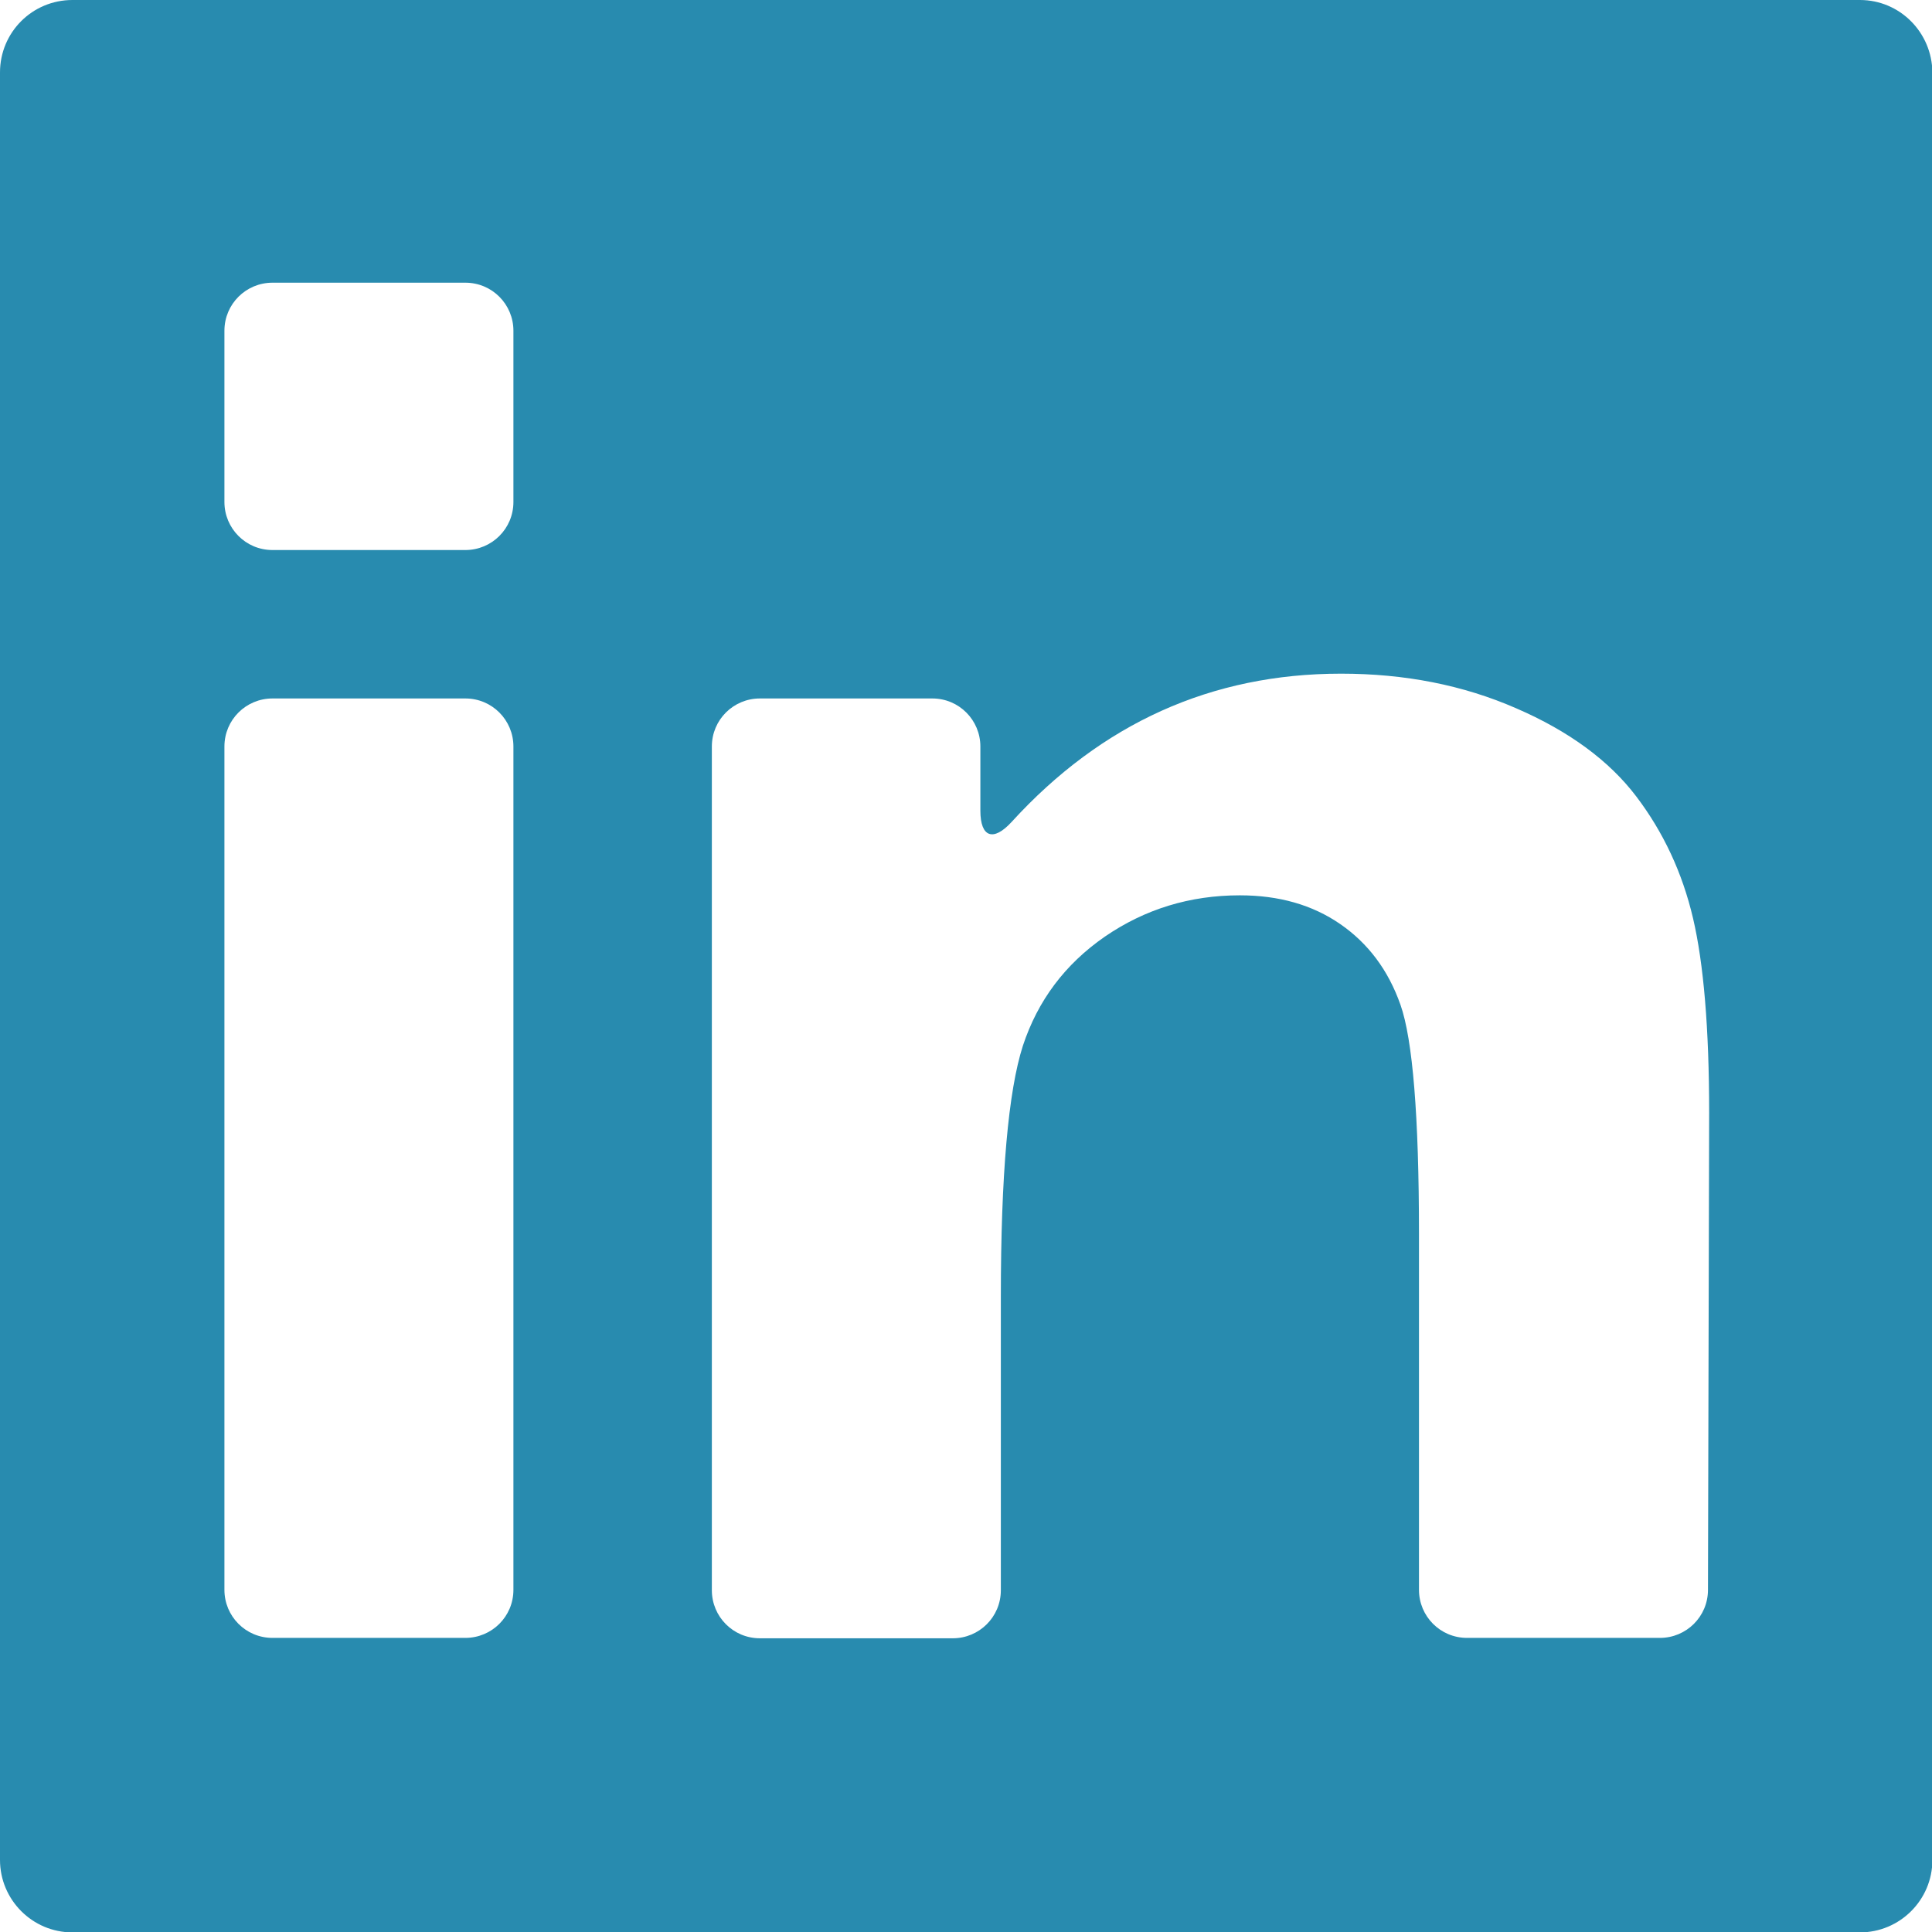
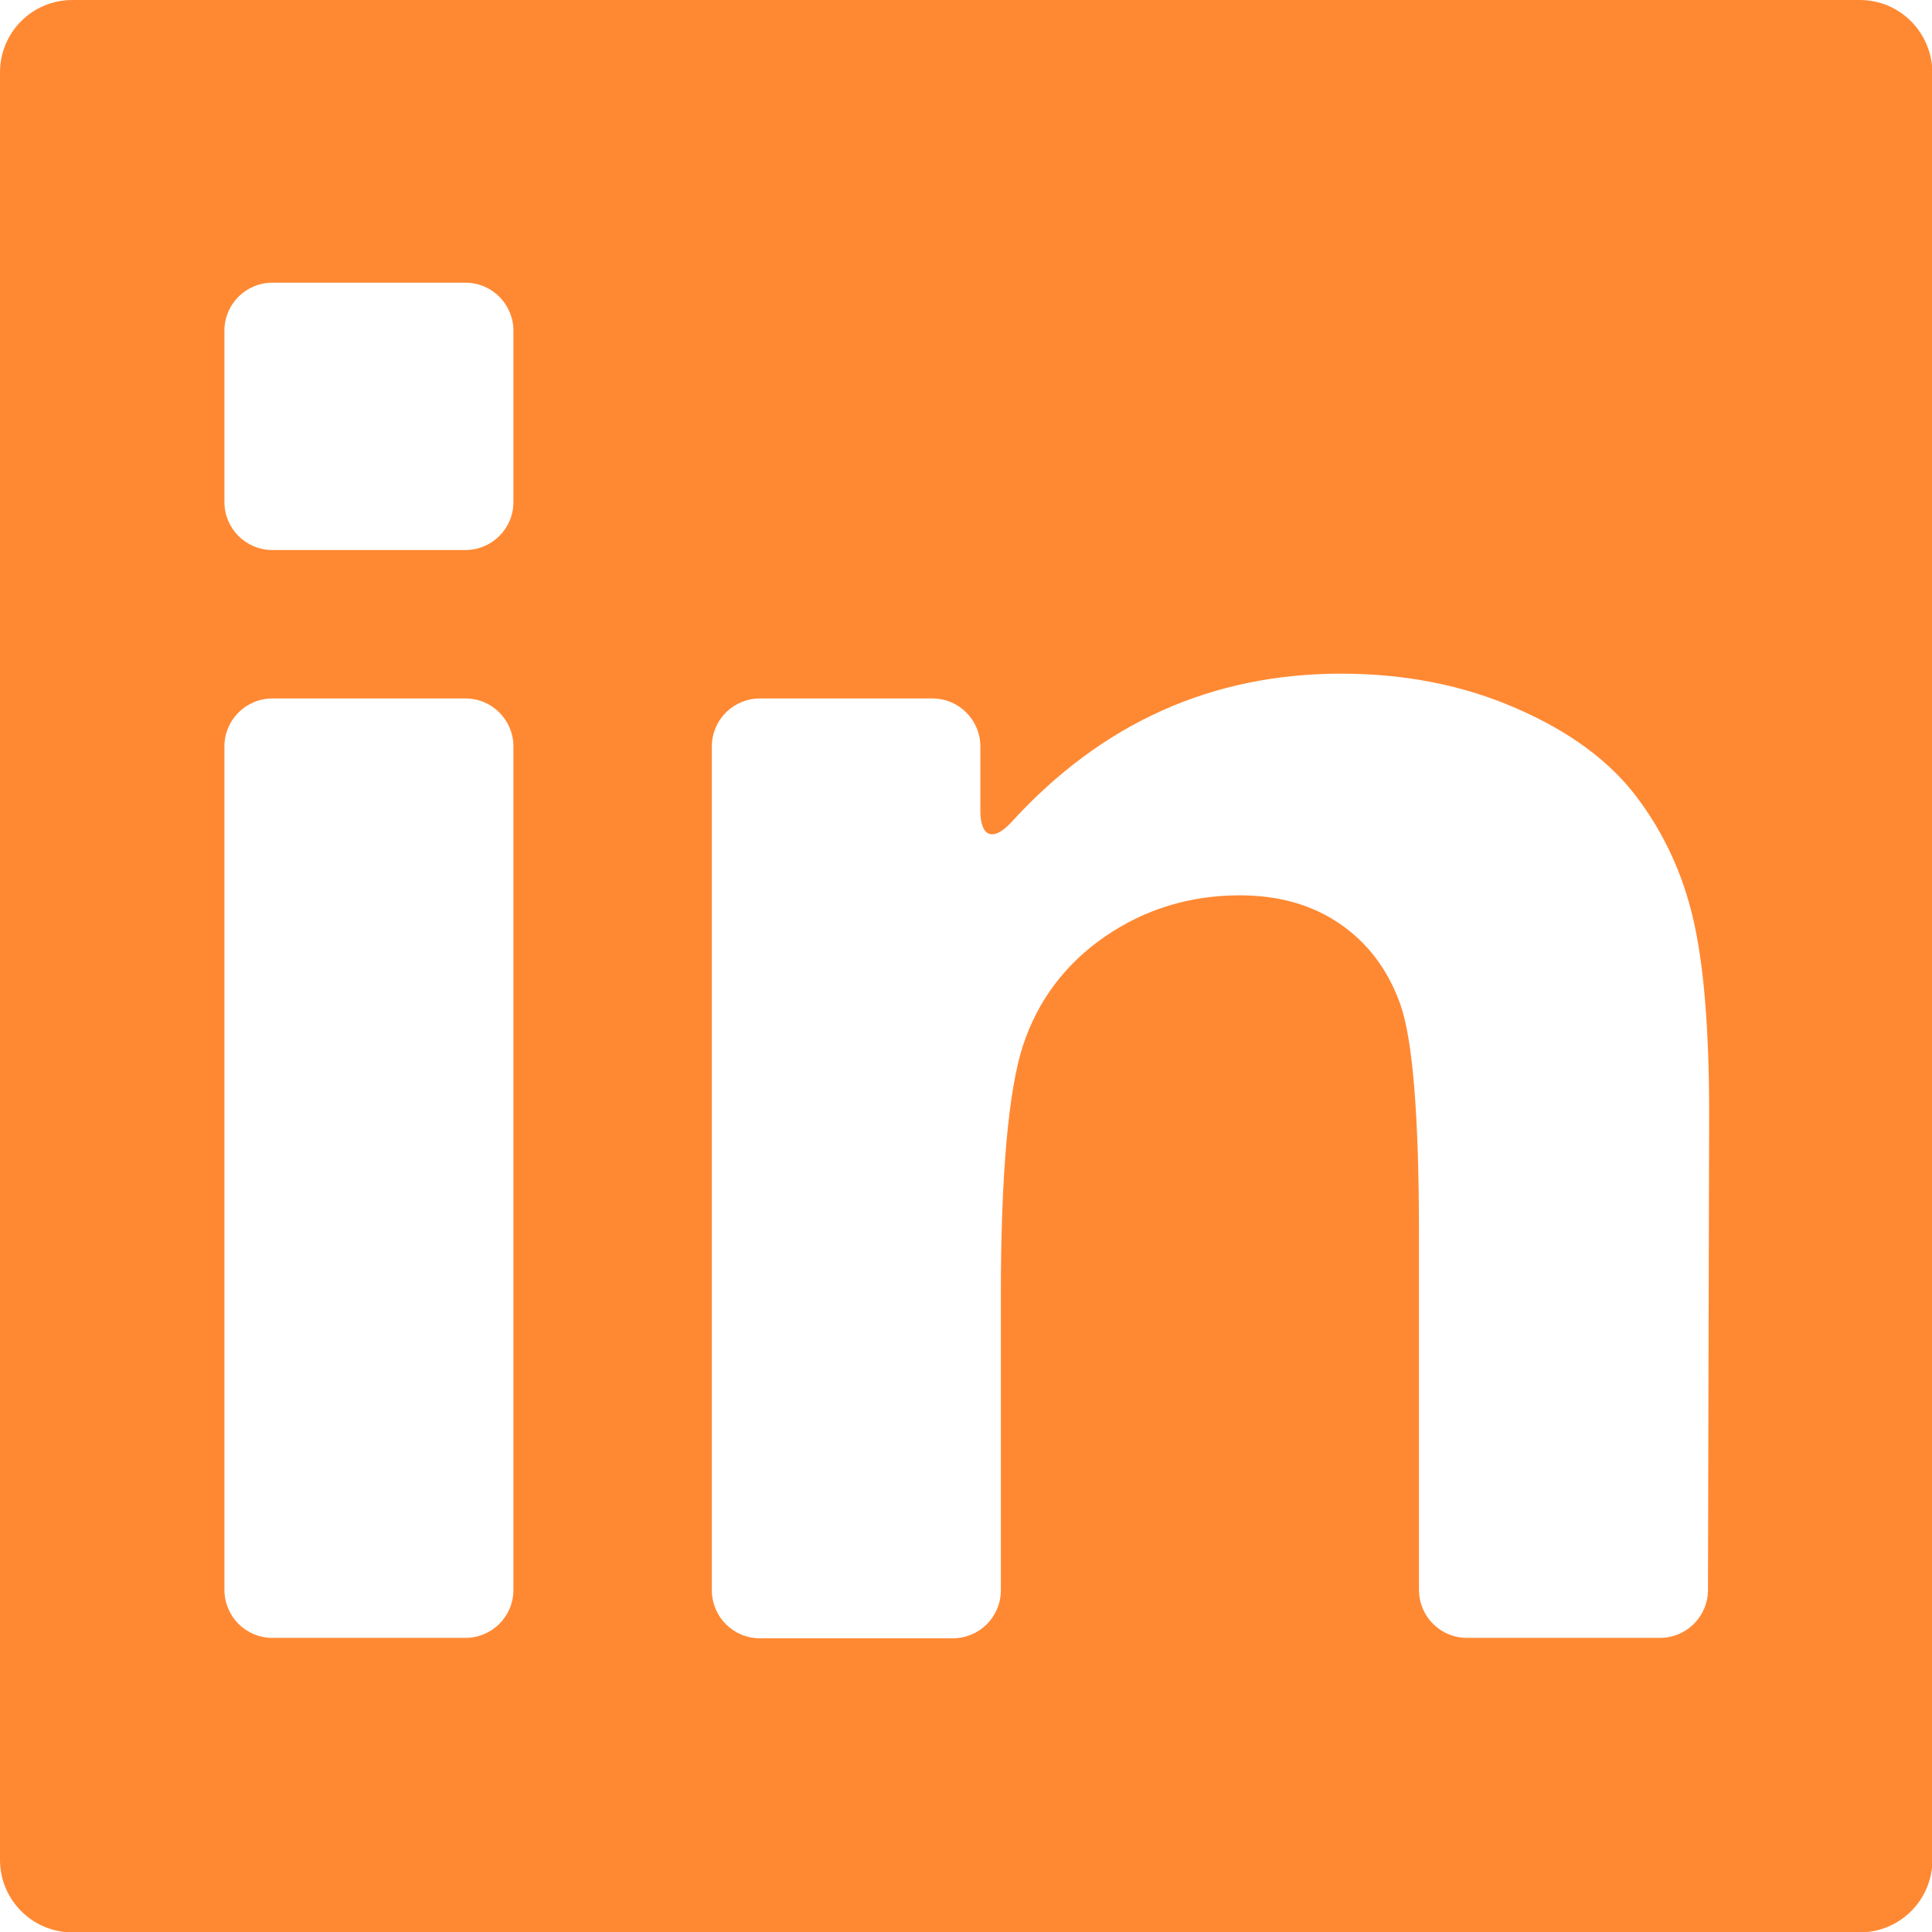
<svg xmlns="http://www.w3.org/2000/svg" width="490.7" height="490.7">
  <g>
-     <rect fill="none" id="canvas_background" height="402" width="582" y="-1" x="-1" />
+     <rect x="-1" y="-1" width="348.916" height="348.916" id="canvas_background" fill="none" />
  </g>
  <g>
-     <path fill="#288baf" id="svg_3" d="m472.4,0l-454,0c-10.2,0 -18.4,8.2 -18.4,18.4l0,454c0,10.1 8.2,18.4 18.4,18.4l454,0c10.1,0 18.4,-8.2 18.4,-18.4l0,-454c-0.1,-10.2 -8.3,-18.4 -18.4,-18.4zm-342,403.8c0,6.8 -5.5,12.2 -12.2,12.2l-49,0c-6.8,0 -12.2,-5.5 -12.2,-12.2l0,-214.2c0,-6.8 5.5,-12.2 12.2,-12.2l49,0c6.8,0 12.2,5.5 12.2,12.2l0,214.2zm0,-276.3c0,6.8 -5.5,12.2 -12.2,12.2l-49,0c-6.8,0 -12.2,-5.5 -12.2,-12.2l0,-43.5c0,-6.8 5.5,-12.2 12.2,-12.2l49,0c6.8,0 12.2,5.5 12.2,12.2l0,43.5zm303.4,276.3c0,6.8 -5.5,12.2 -12.2,12.2l-49,0c-6.8,0 -12.2,-5.5 -12.2,-12.2l0,-90.4c0,-30 -1.6,-49.4 -4.7,-58.2c-3.1,-8.8 -8.2,-15.6 -15.3,-20.5c-7.1,-4.9 -15.6,-7.3 -25.5,-7.3c-12.7,0 -24.1,3.5 -34.3,10.5c-10.1,7 -17,16.2 -20.8,27.7c-3.7,11.5 -5.6,32.8 -5.6,63.8l0,74.5c0,6.8 -5.5,12.2 -12.2,12.2l-49,0c-6.8,0 -12.2,-5.5 -12.2,-12.2l0,-214.3c0,-6.8 5.5,-12.2 12.2,-12.2l43.8,0c6.8,0 12.2,5.5 12.2,12.2l0,16.3c0,6.8 3.3,7.9 7.9,2.9c22.9,-25.1 50.8,-37.7 83.7,-37.7c16.2,0 31,2.9 44.5,8.8c13.4,5.8 23.6,13.3 30.5,22.4c6.9,9.1 11.7,19.4 14.4,30.9c2.7,11.5 4.1,28 4.1,49.4l-0.3,121.2l0,0z" class="st0" />
+     <path class="st0" d="m472.4,0l-454,0c-10.2,0 -18.4,8.2 -18.4,18.4l0,454c0,10.1 8.2,18.4 18.4,18.4l454,0c10.1,0 18.4,-8.2 18.4,-18.4l0,-454c-0.1,-10.2 -8.3,-18.4 -18.4,-18.4zm-342,403.8c0,6.8 -5.5,12.2 -12.2,12.2l-49,0c-6.8,0 -12.2,-5.5 -12.2,-12.2l0,-214.2c0,-6.8 5.5,-12.2 12.2,-12.2l49,0c6.8,0 12.2,5.5 12.2,12.2l0,214.2zm0,-276.3c0,6.8 -5.5,12.2 -12.2,12.2l-49,0c-6.8,0 -12.2,-5.5 -12.2,-12.2l0,-43.5c0,-6.8 5.5,-12.2 12.2,-12.2l49,0c6.8,0 12.2,5.5 12.2,12.2l0,43.5zm303.4,276.3c0,6.8 -5.5,12.2 -12.2,12.2l-49,0c-6.8,0 -12.2,-5.5 -12.2,-12.2l0,-90.4c0,-30 -1.6,-49.4 -4.7,-58.2c-3.1,-8.8 -8.2,-15.6 -15.3,-20.5c-7.1,-4.9 -15.6,-7.3 -25.5,-7.3c-12.7,0 -24.1,3.5 -34.3,10.5c-10.1,7 -17,16.2 -20.8,27.7c-3.7,11.5 -5.6,32.8 -5.6,63.8l0,74.5c0,6.8 -5.5,12.2 -12.2,12.2l-49,0c-6.8,0 -12.2,-5.5 -12.2,-12.2l0,-214.3c0,-6.8 5.5,-12.2 12.2,-12.2l43.8,0c6.8,0 12.2,5.5 12.2,12.2l0,16.3c0,6.8 3.3,7.9 7.9,2.9c22.9,-25.1 50.8,-37.7 83.7,-37.7c16.2,0 31,2.9 44.5,8.8c13.4,5.8 23.6,13.3 30.5,22.4c6.9,9.1 11.7,19.4 14.4,30.9c2.7,11.5 4.1,28 4.1,49.4l-0.3,121.2l0,0z" id="svg_3" fill="#ff8933" />
  </g>
</svg>
